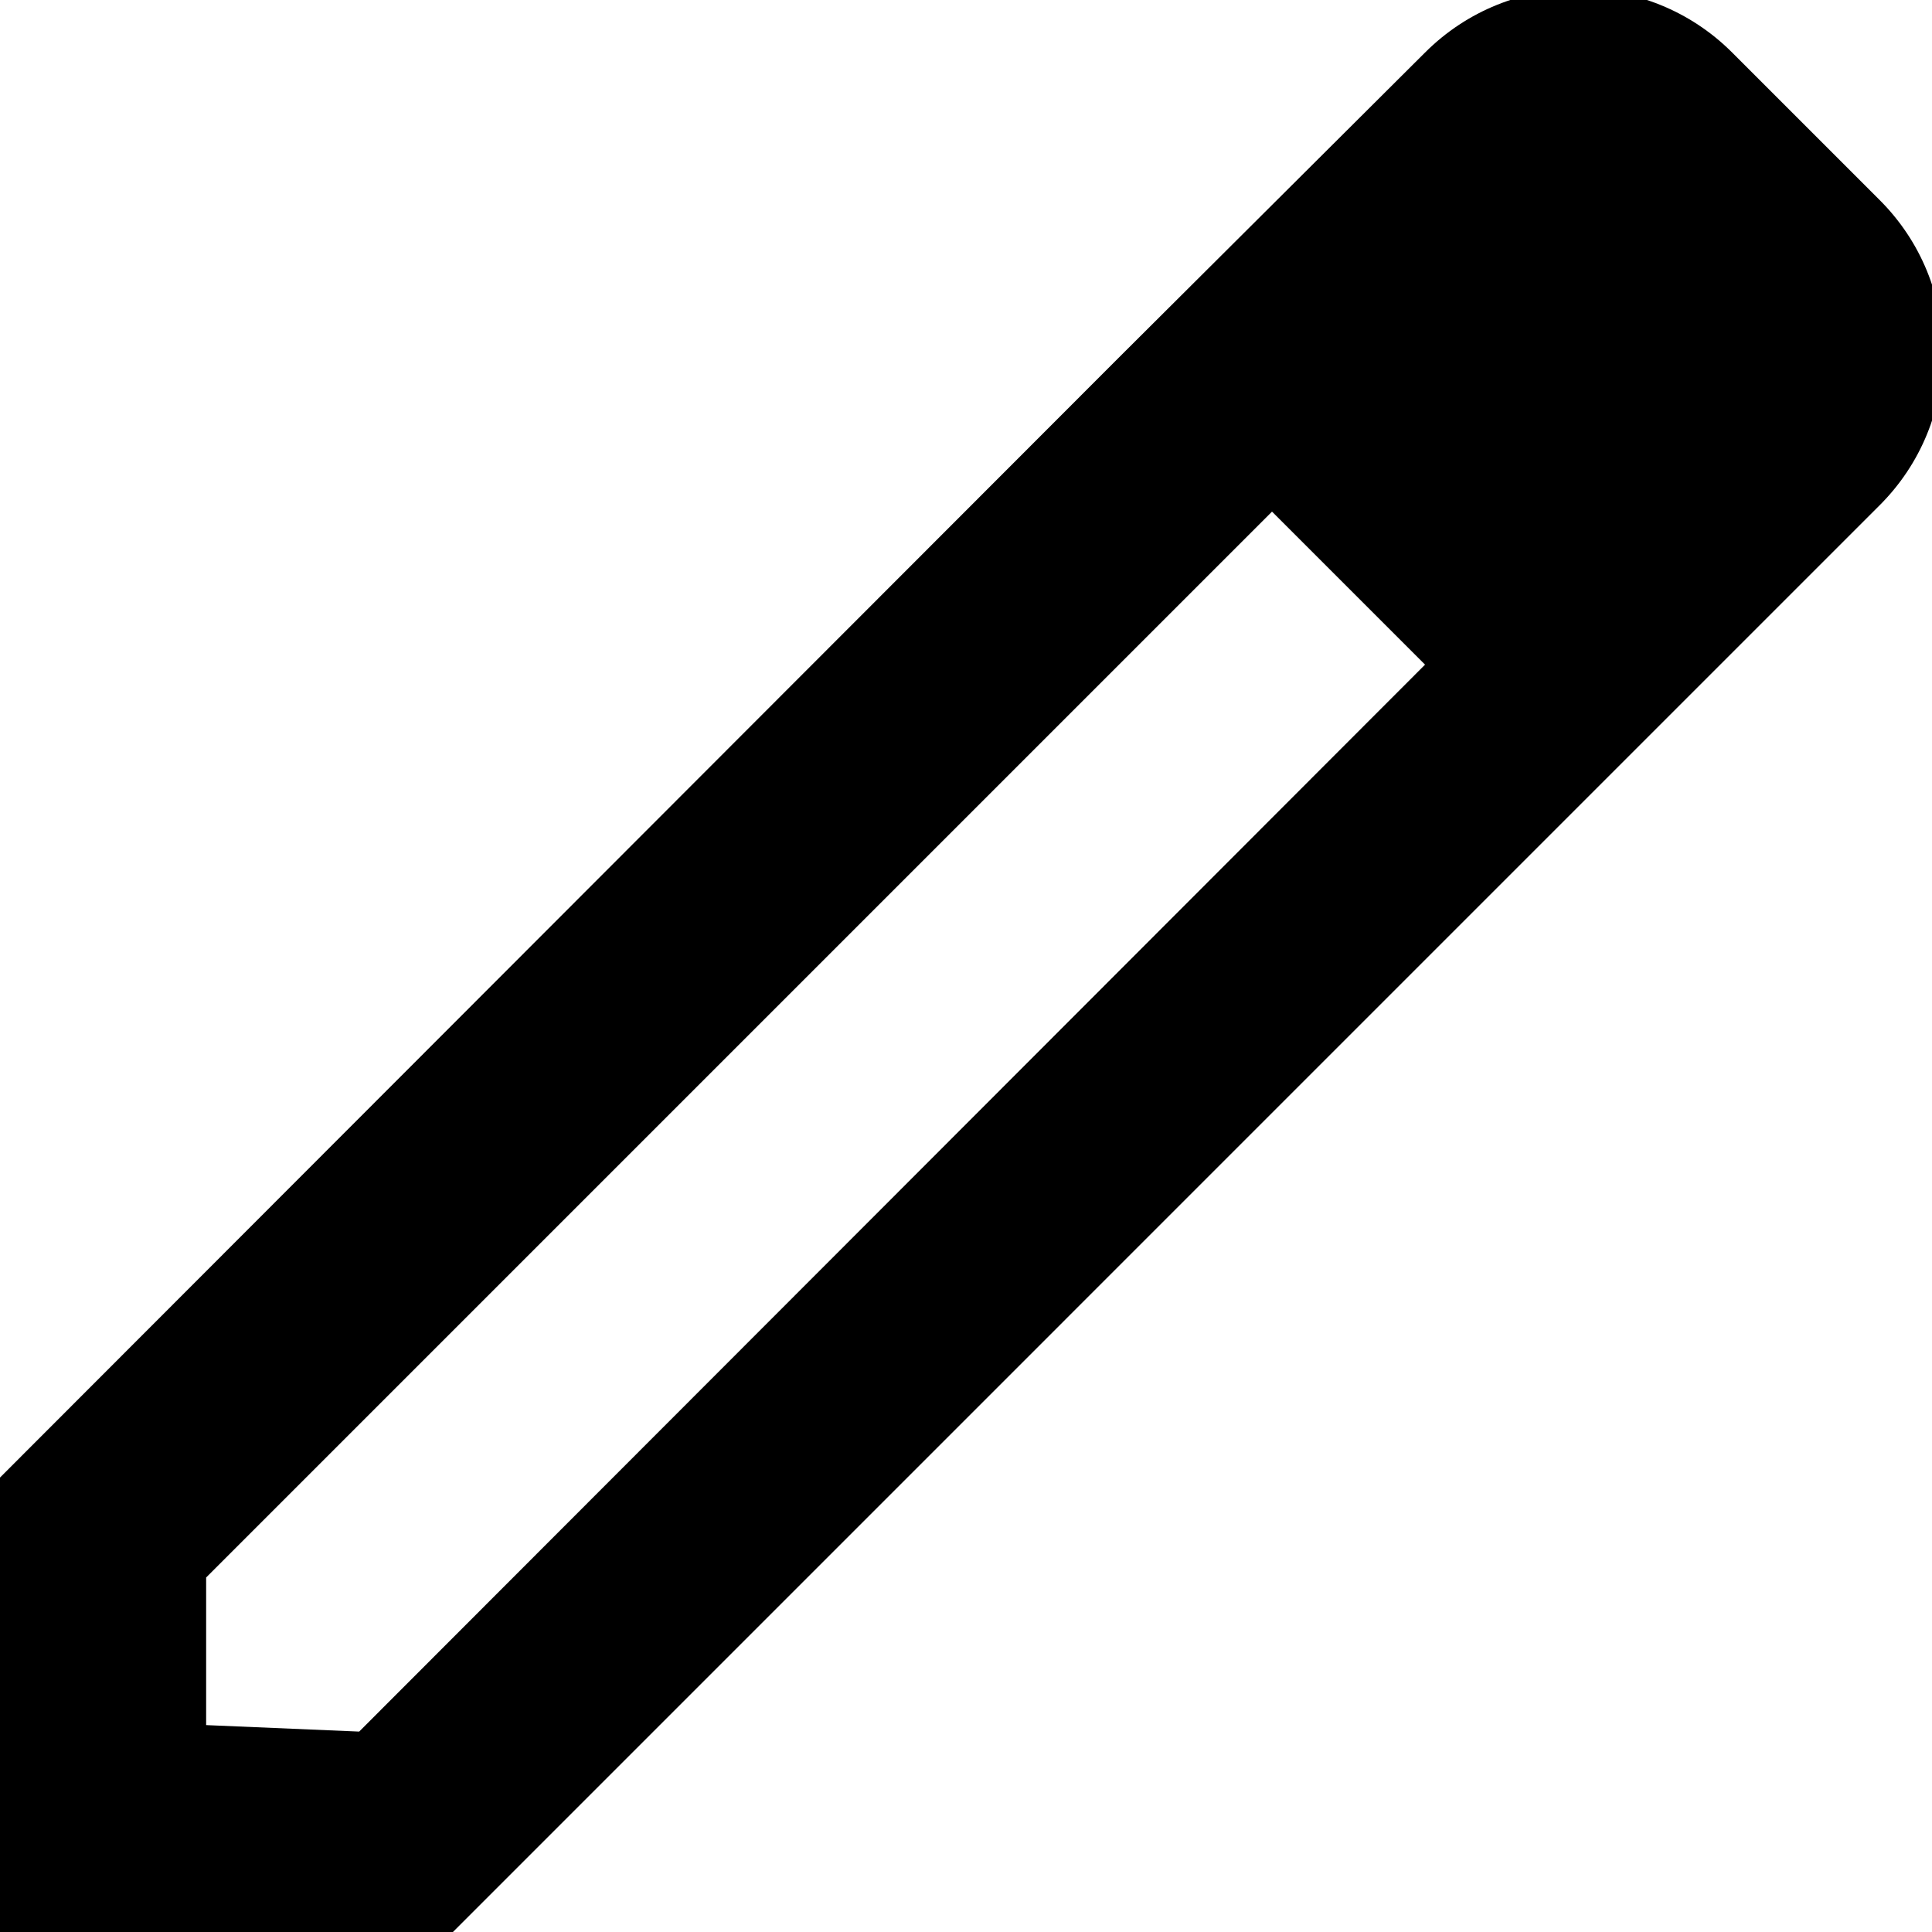
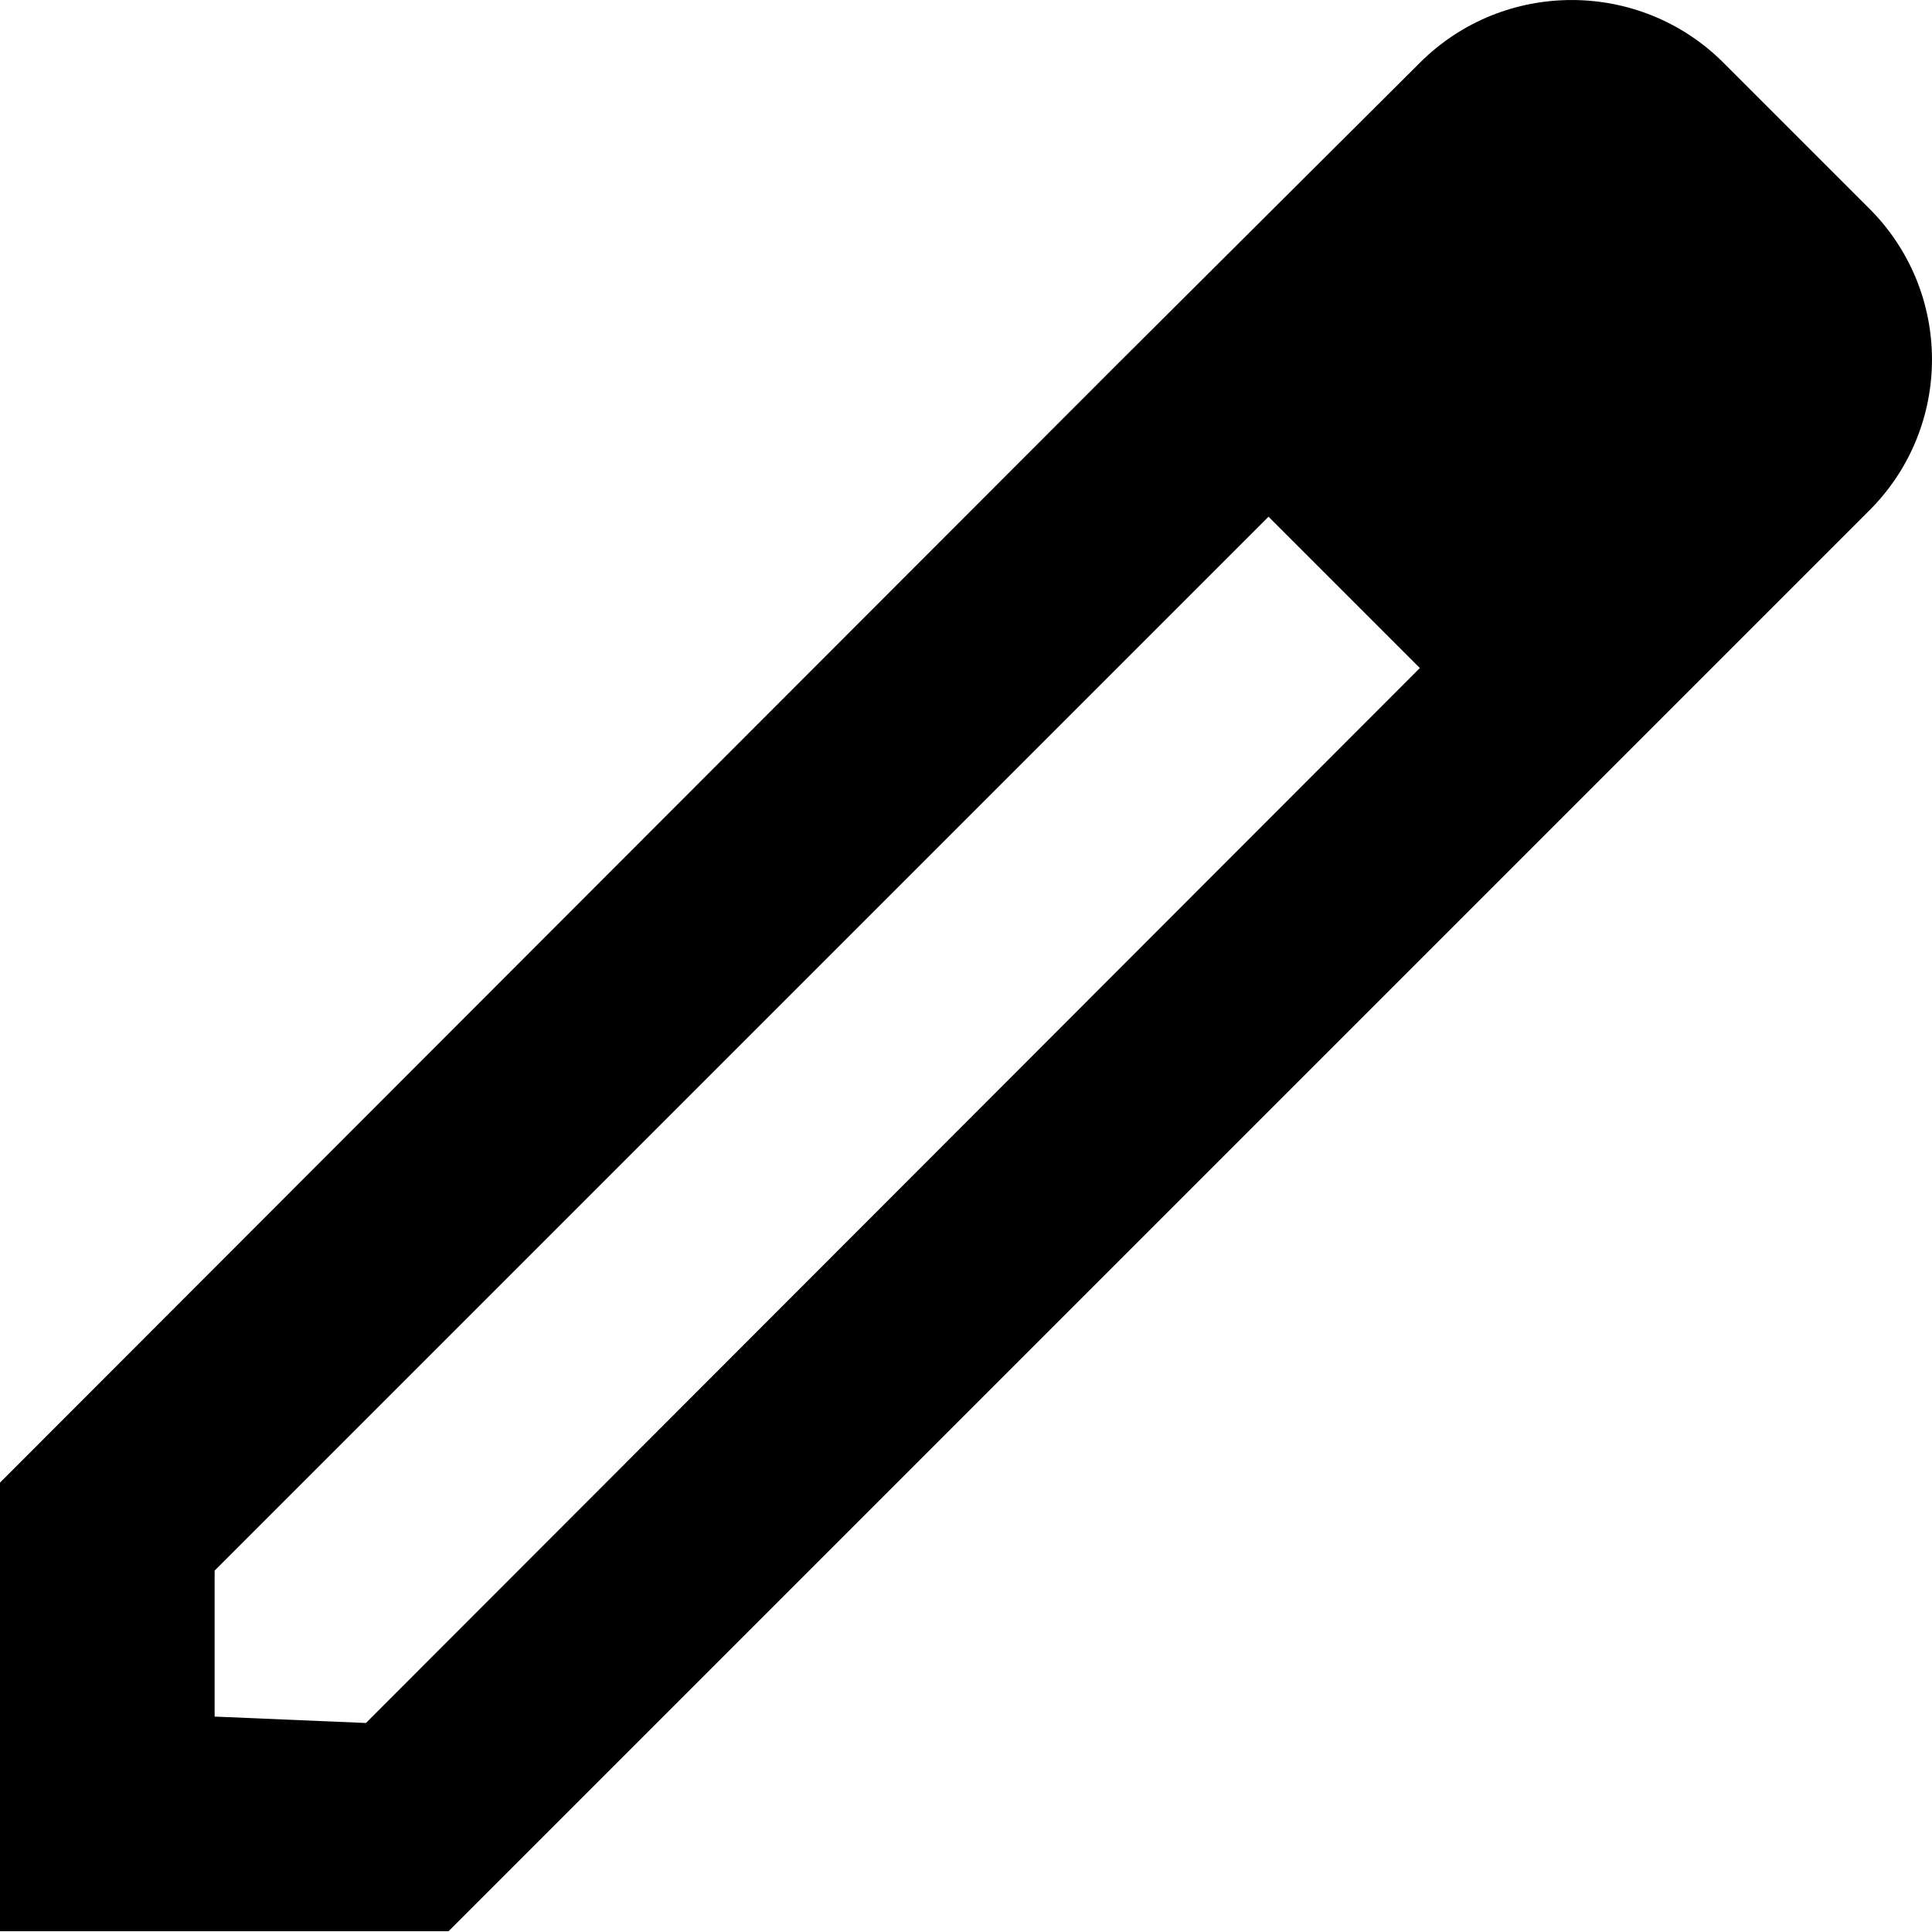
- <svg xmlns="http://www.w3.org/2000/svg" width="22" height="22" viewBox="0.123 0.128 21.753 21.744" fill="none">
+ <svg xmlns="http://www.w3.org/2000/svg" width="22" height="22" viewBox="0 0 22 22" fill="none">
  <path fill-rule="evenodd" clip-rule="evenodd" d="M19.626 0.715L21.276 2.365C22.241 3.318 22.241 4.87 21.276 5.823L5.108 21.991H0V16.883L12.709 4.161L16.168 0.715C17.121 -0.238 18.673 -0.238 19.626 0.715ZM2.444 19.547L4.167 19.62L16.168 7.607L14.445 5.884L2.444 17.885V19.547Z" fill="black" />
</svg>
